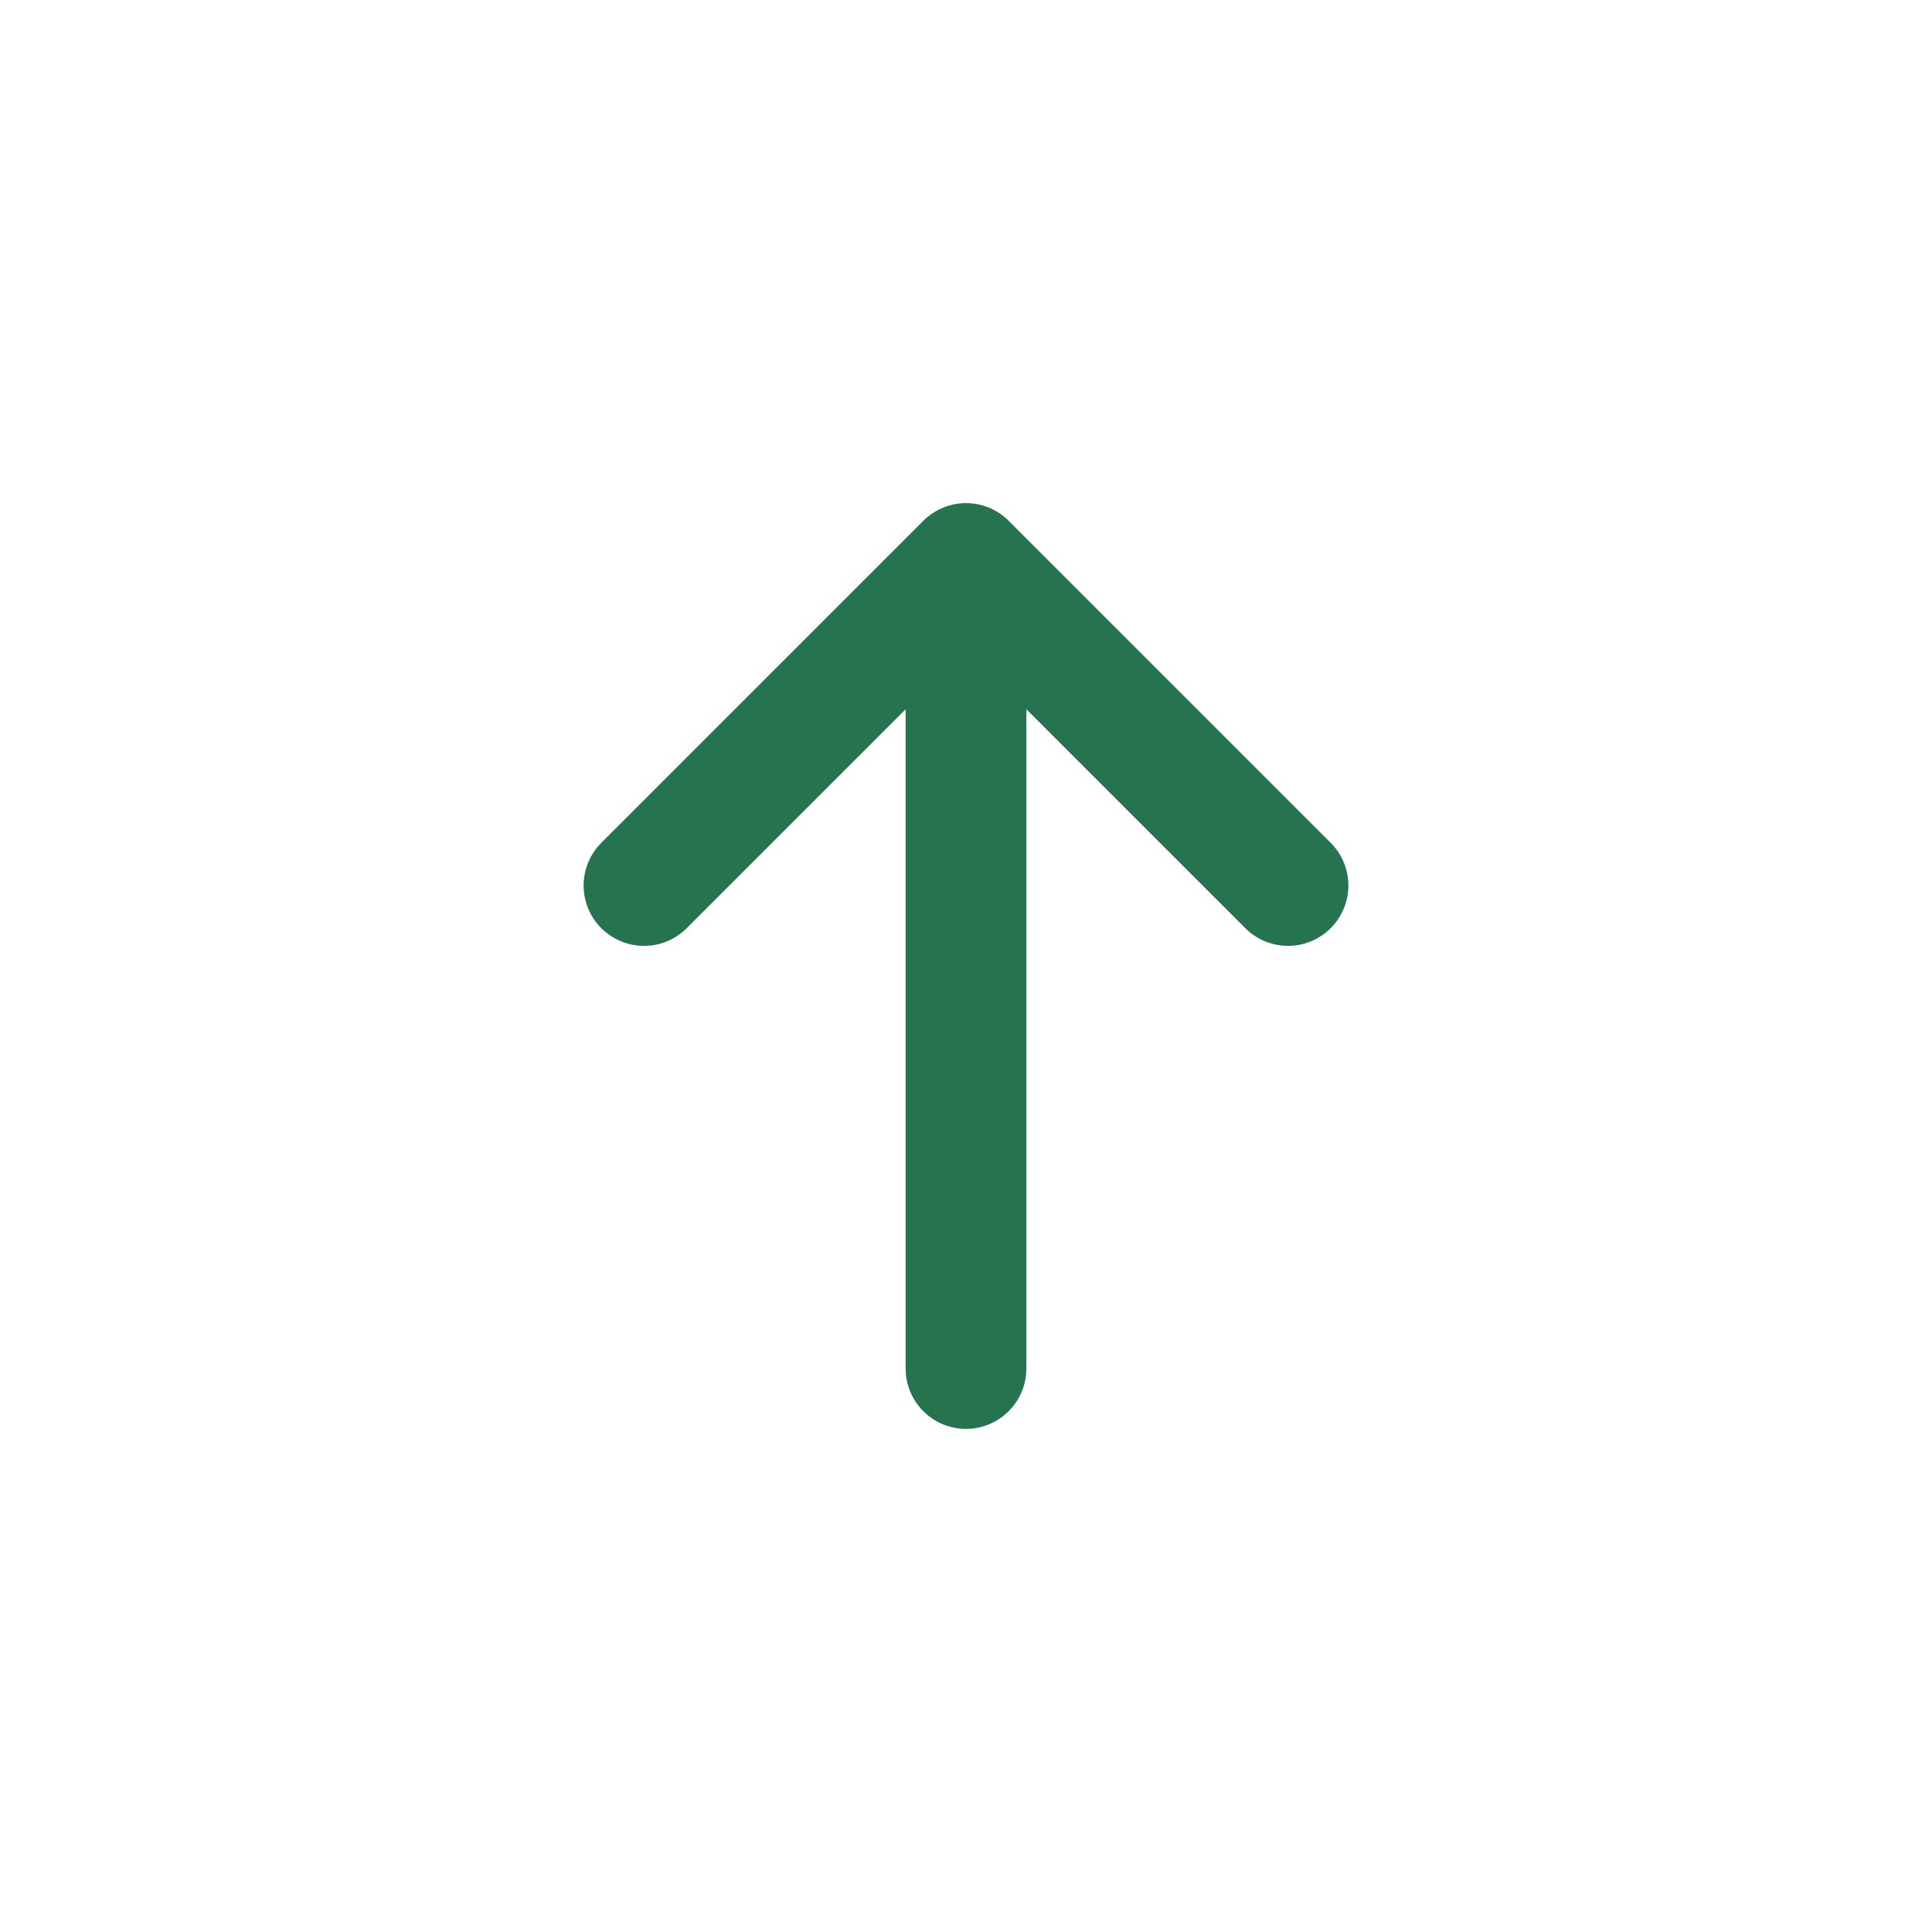
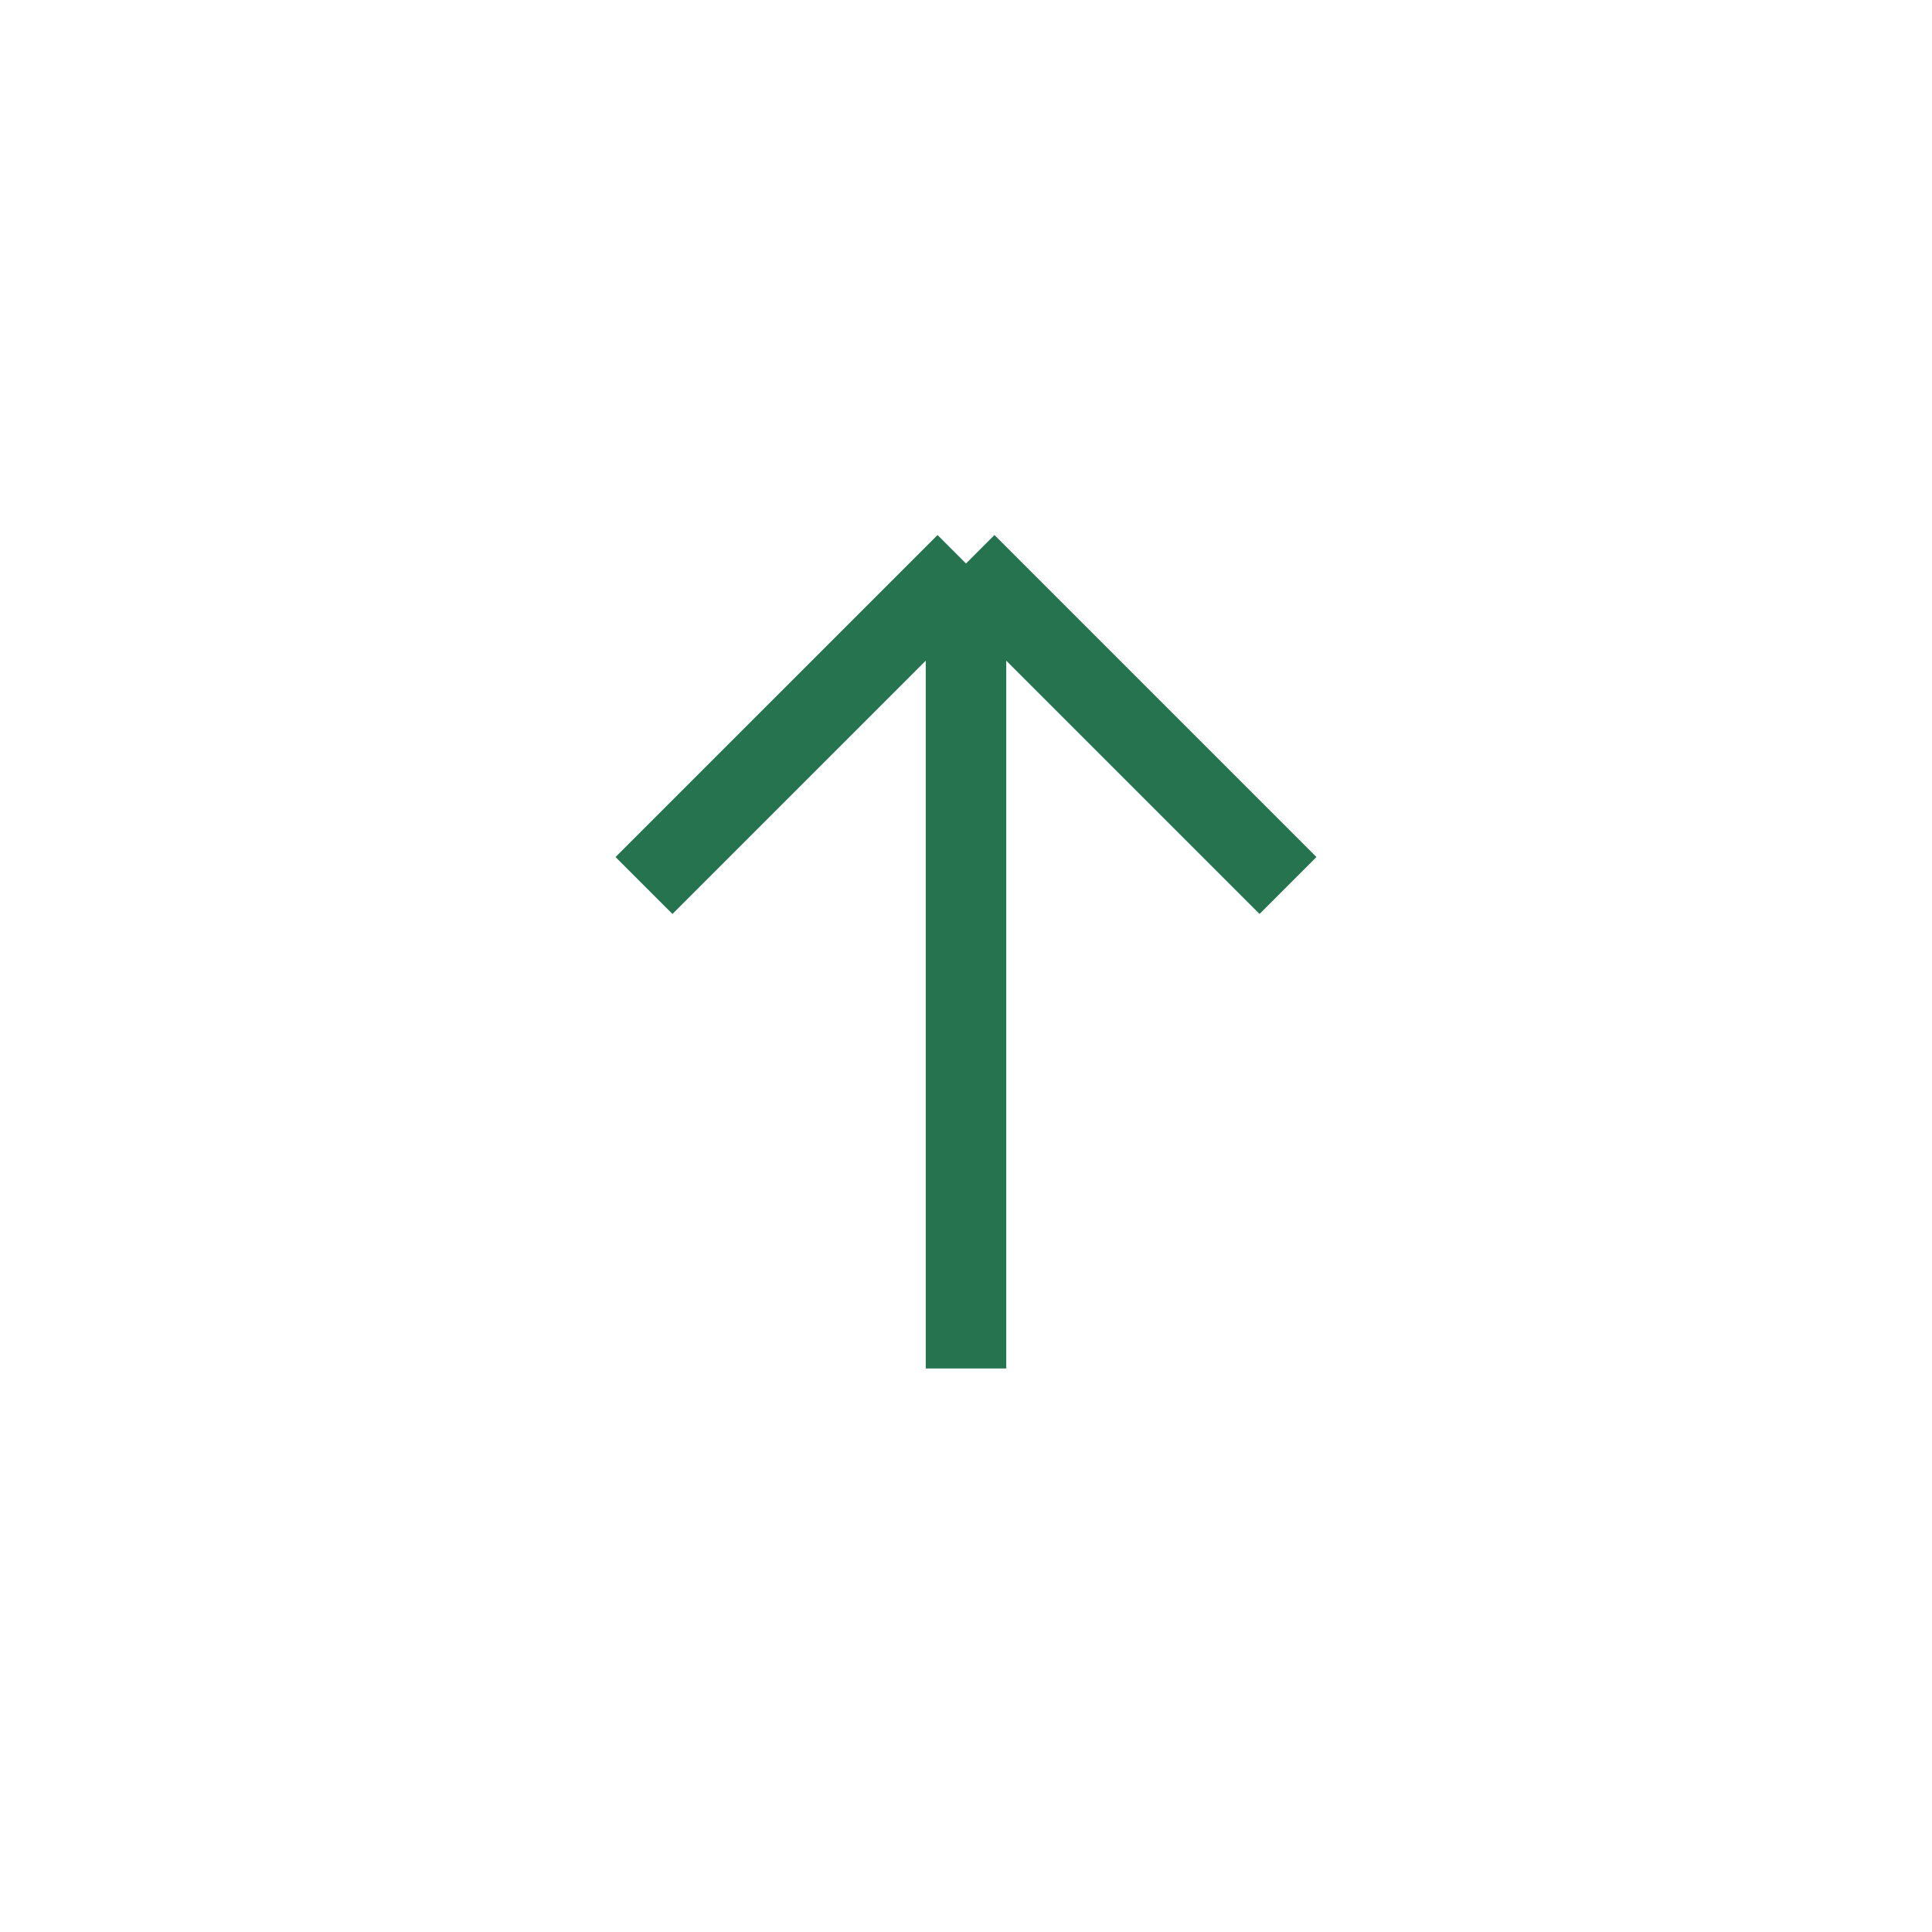
<svg xmlns="http://www.w3.org/2000/svg" viewBox="0 0 24 24" fill="none">
-   <g id="SVGRepo_bgCarrier" stroke-width="0" />
-   <g id="SVGRepo_tracerCarrier" stroke-linecap="round" stroke-linejoin="round" />
+   <g id="SVGRepo_bgCarrier" strokeWidth="0" />
+   <g id="SVGRepo_tracerCarrier" strokeLinecap="round" strokeLinejoin="round" />
  <g id="SVGRepo_iconCarrier">
-     <path d="M12 7V17M12 7L16 11M12 7L8 11" stroke="#26734f" stroke-width="1.5" stroke-linecap="round" stroke-linejoin="round" />
+     <path d="M12 7V17M12 7L16 11M12 7L8 11" stroke="#26734f" strokeWidth="1.5" strokeLinecap="round" strokeLinejoin="round" />
  </g>
</svg>
